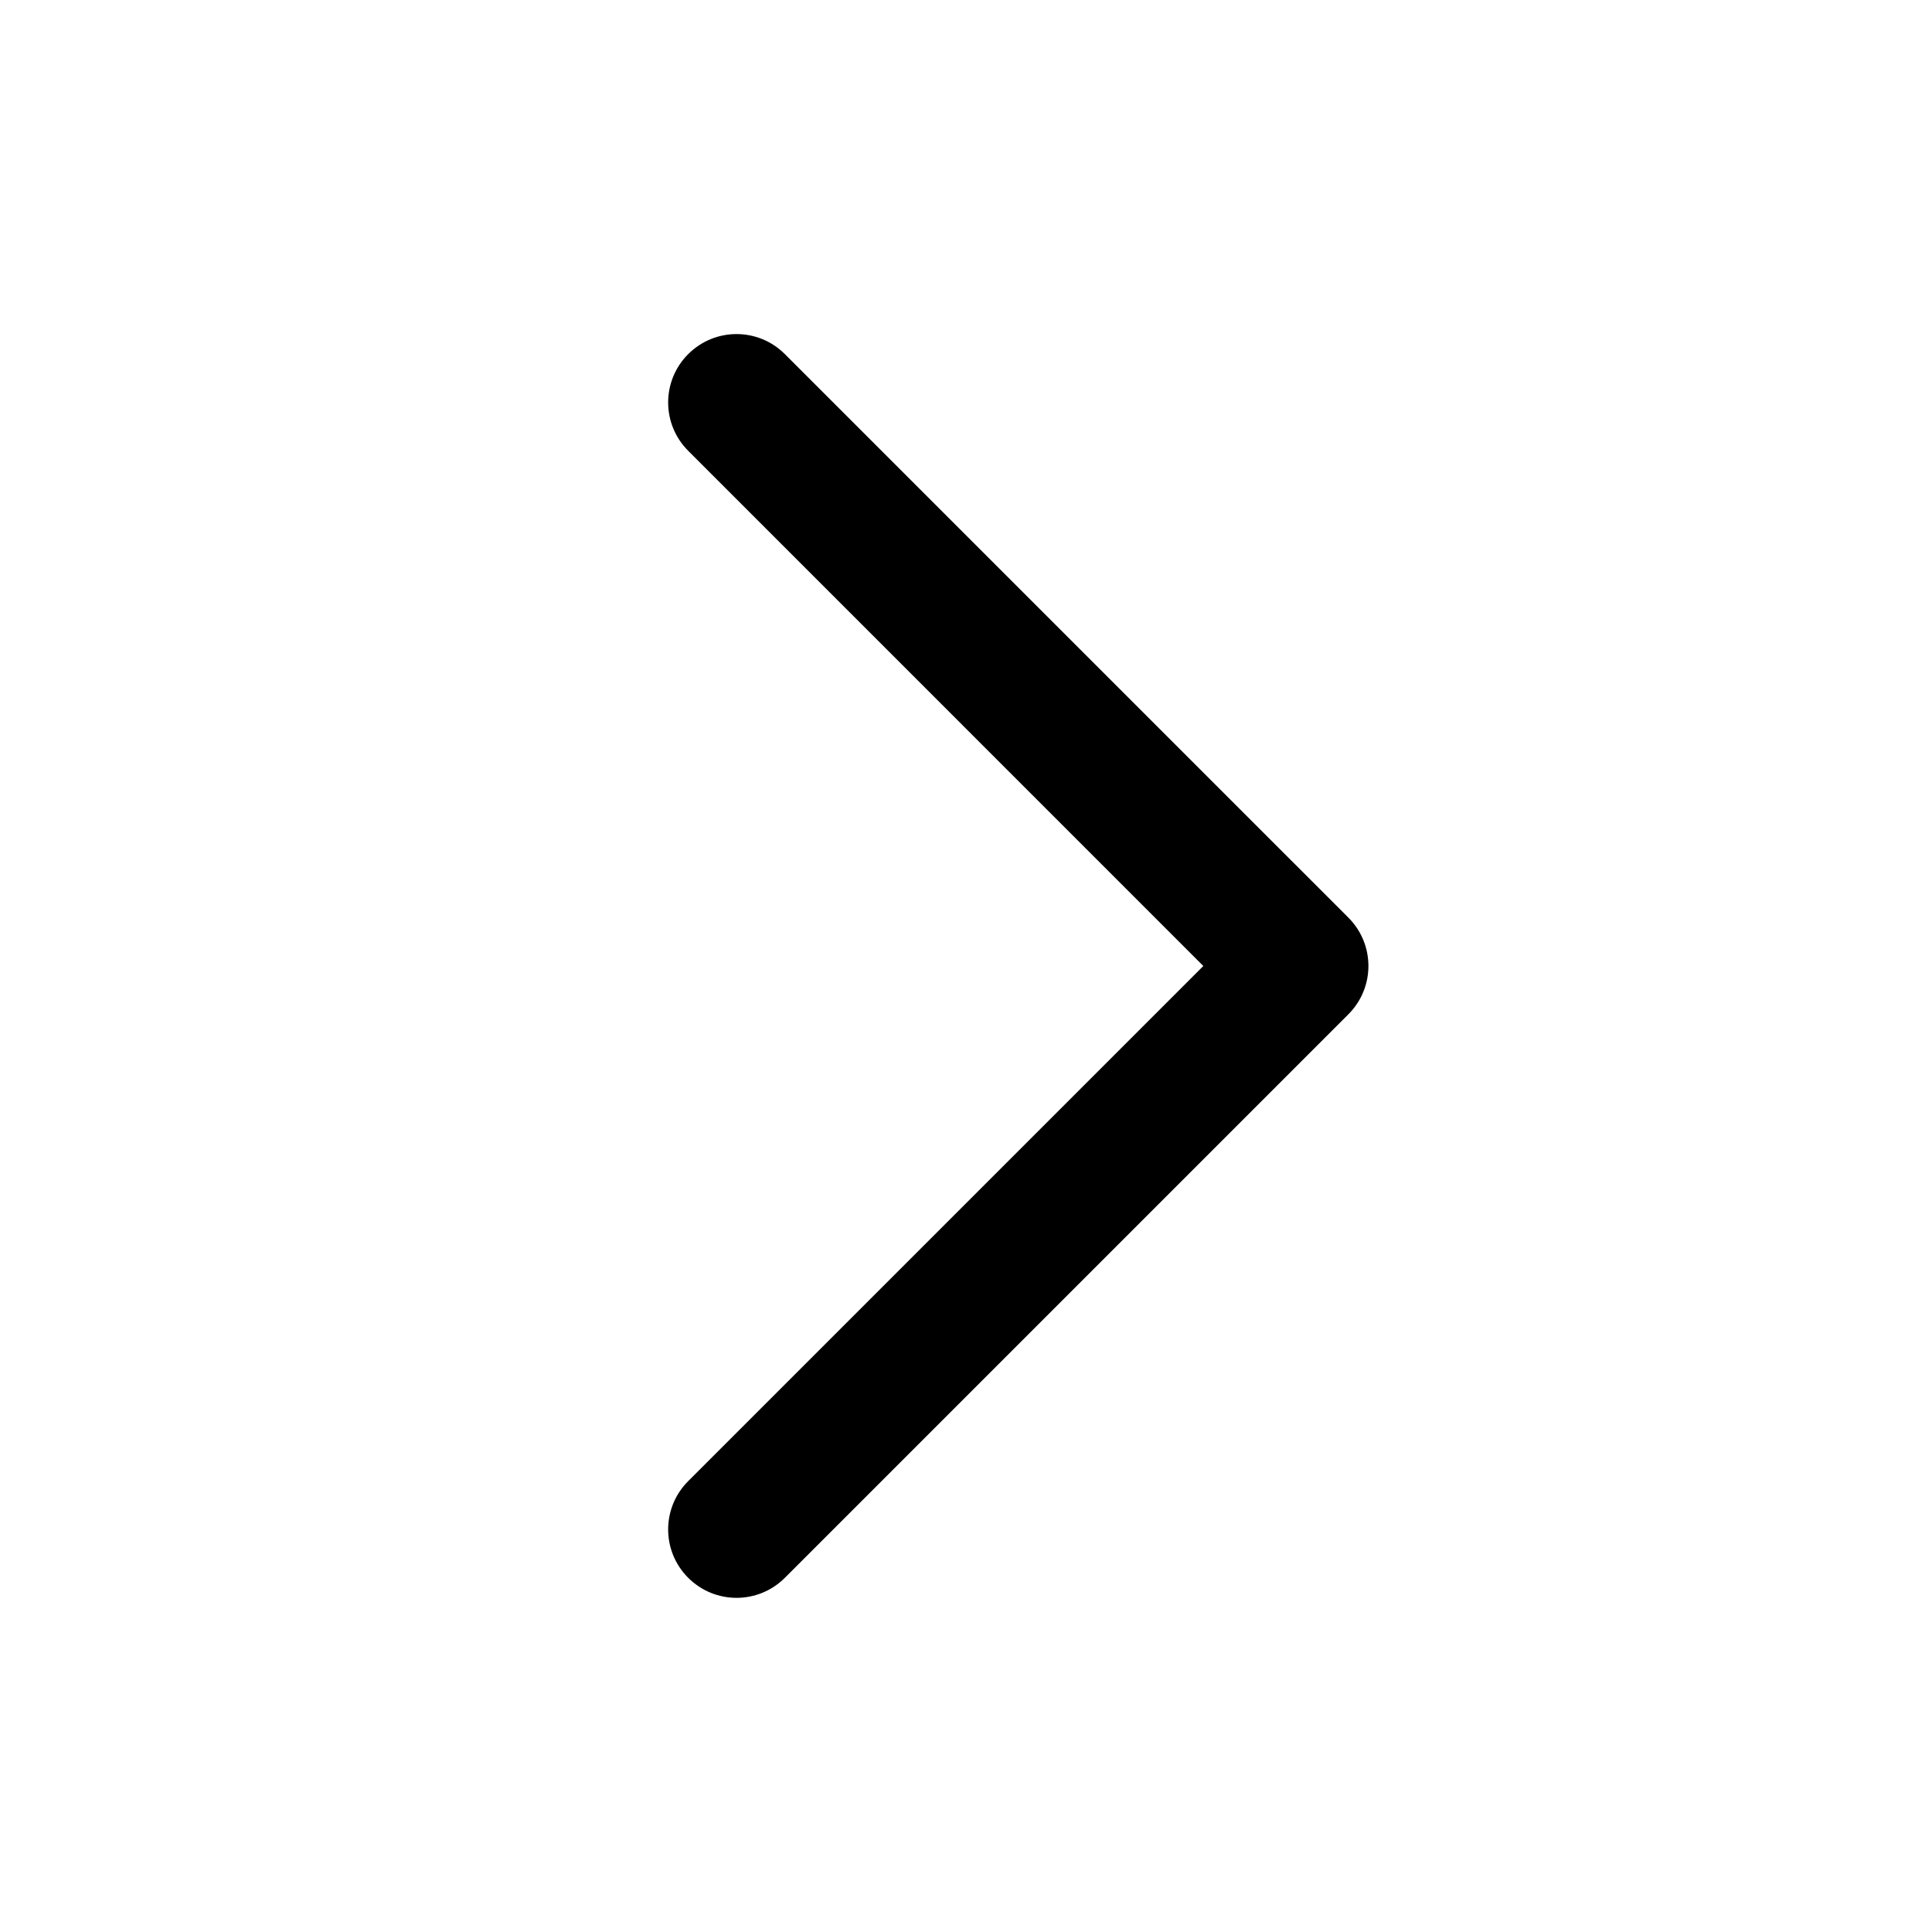
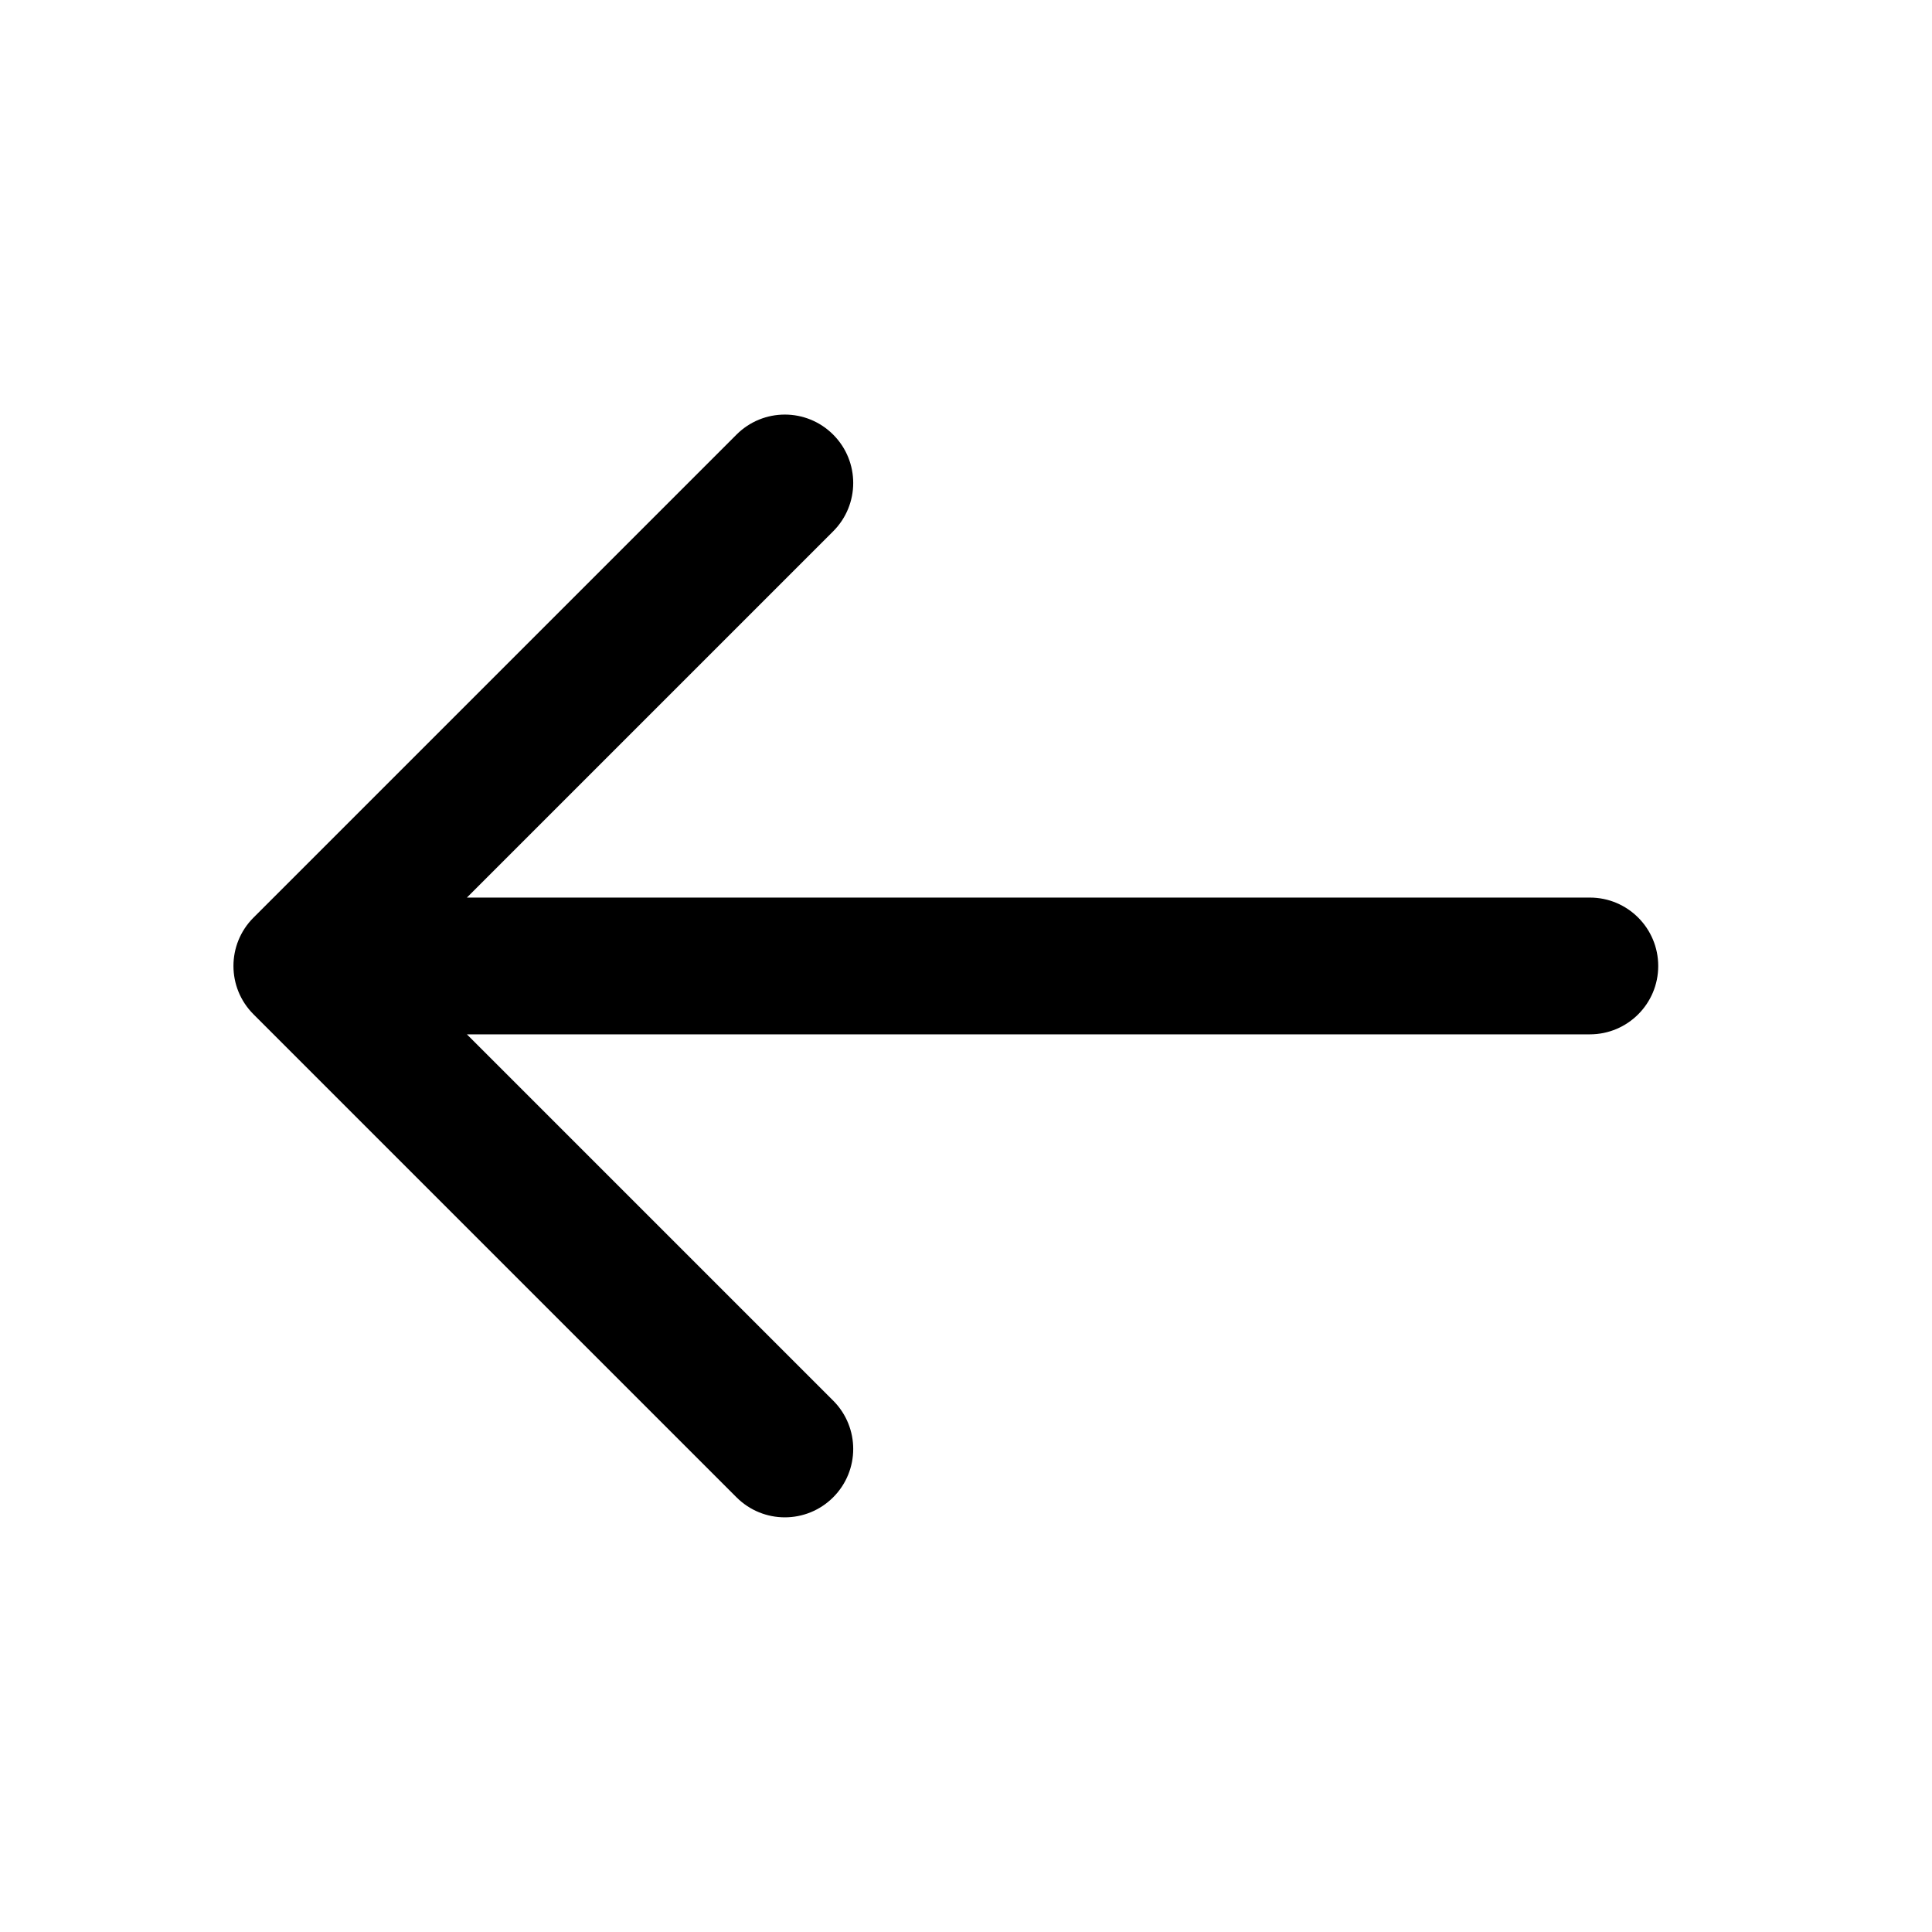
<svg xmlns="http://www.w3.org/2000/svg" width="24" height="24" viewBox="0 0 24 24" fill="none">
-   <g transform="translate(8.3 4.15)">
-     <path id="ic_arrow_left" d="M0.249 0.249C0.581 -0.083 1.118 -0.083 1.45 0.249L8.45 7.249C8.782 7.581 8.782 8.118 8.45 8.45L1.45 15.45C1.118 15.782 0.581 15.782 0.249 15.45C-0.083 15.118 -0.083 14.581 0.249 14.249L6.648 7.85L0.249 1.45C-0.083 1.118 -0.083 0.581 0.249 0.249Z" fill="currentColor" />
+   <g transform="translate(2.9 5.15)">
+     <g id="ic_back">
+       <path id="Union" d="M6.249 0.249C6.581 -0.083 7.118 -0.083 7.45 0.249C7.782 0.581 7.782 1.118 7.45 1.45L2.9 6H16.85C17.319 6 17.699 6.38 17.699 6.85C17.699 7.319 17.319 7.699 16.85 7.699H2.9L7.45 12.249C7.782 12.581 7.782 13.118 7.45 13.45C7.118 13.782 6.581 13.782 6.249 13.45L0.249 7.45C-0.083 7.118 -0.083 6.581 0.249 6.249L6.249 0.249Z" fill="currentColor" />
+     </g>
  </g>
</svg>
